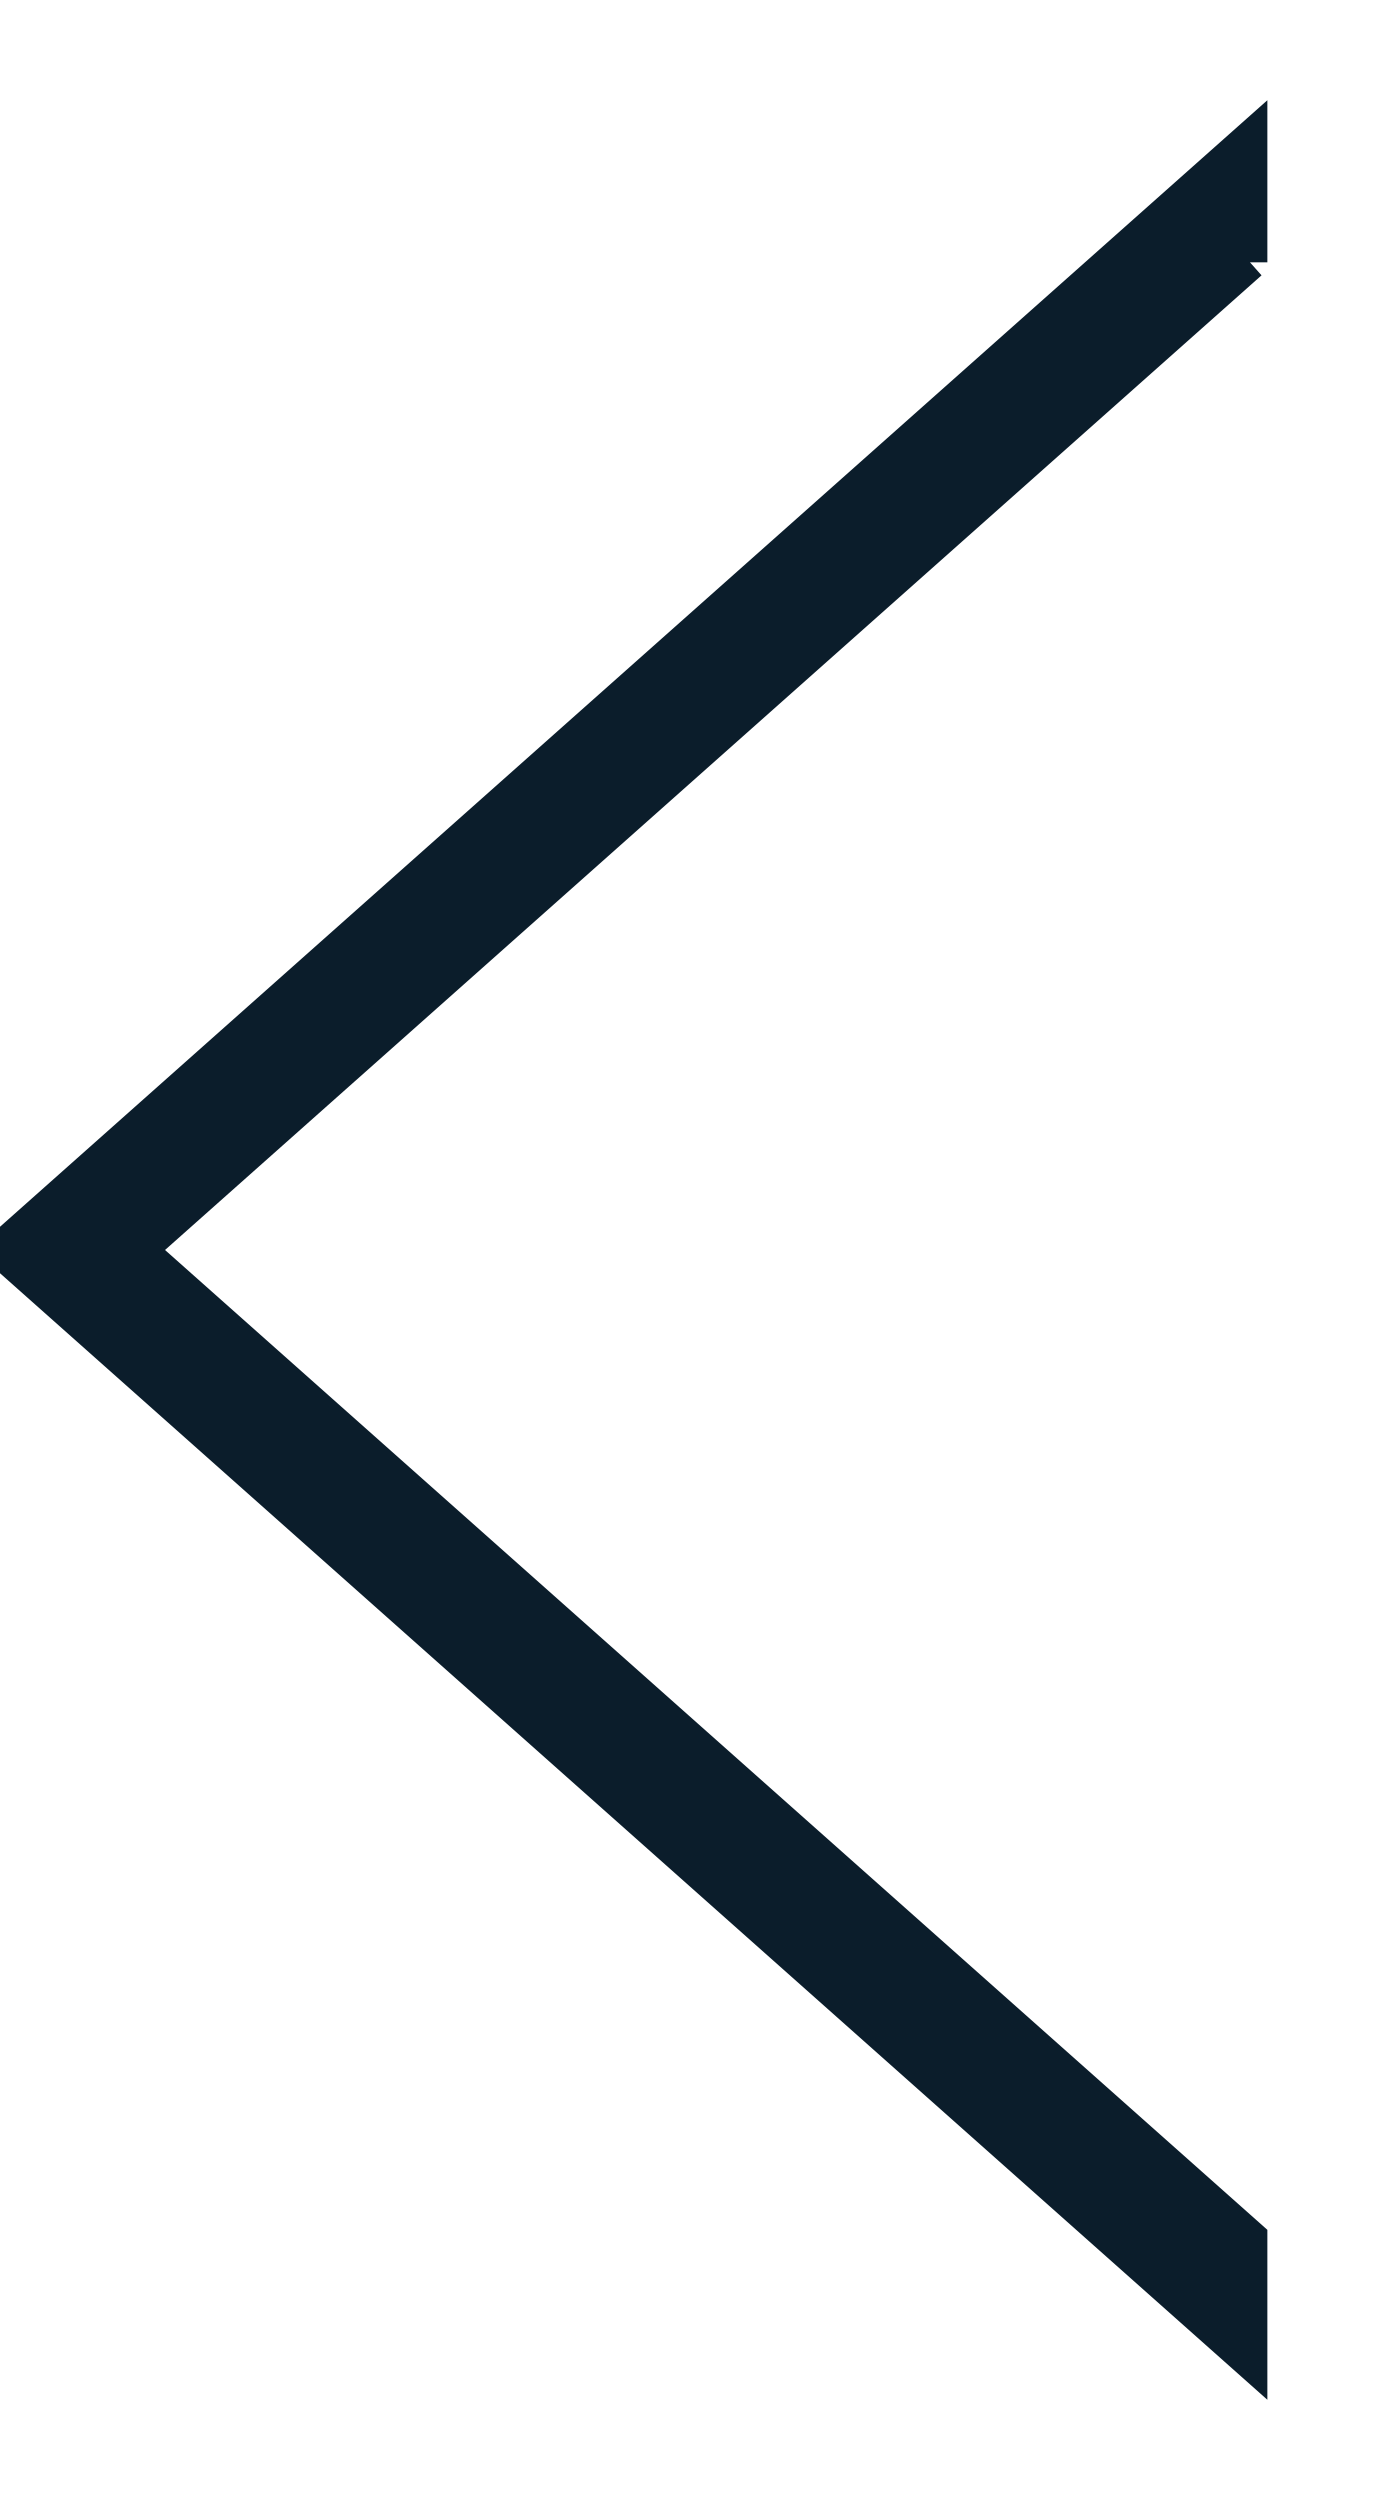
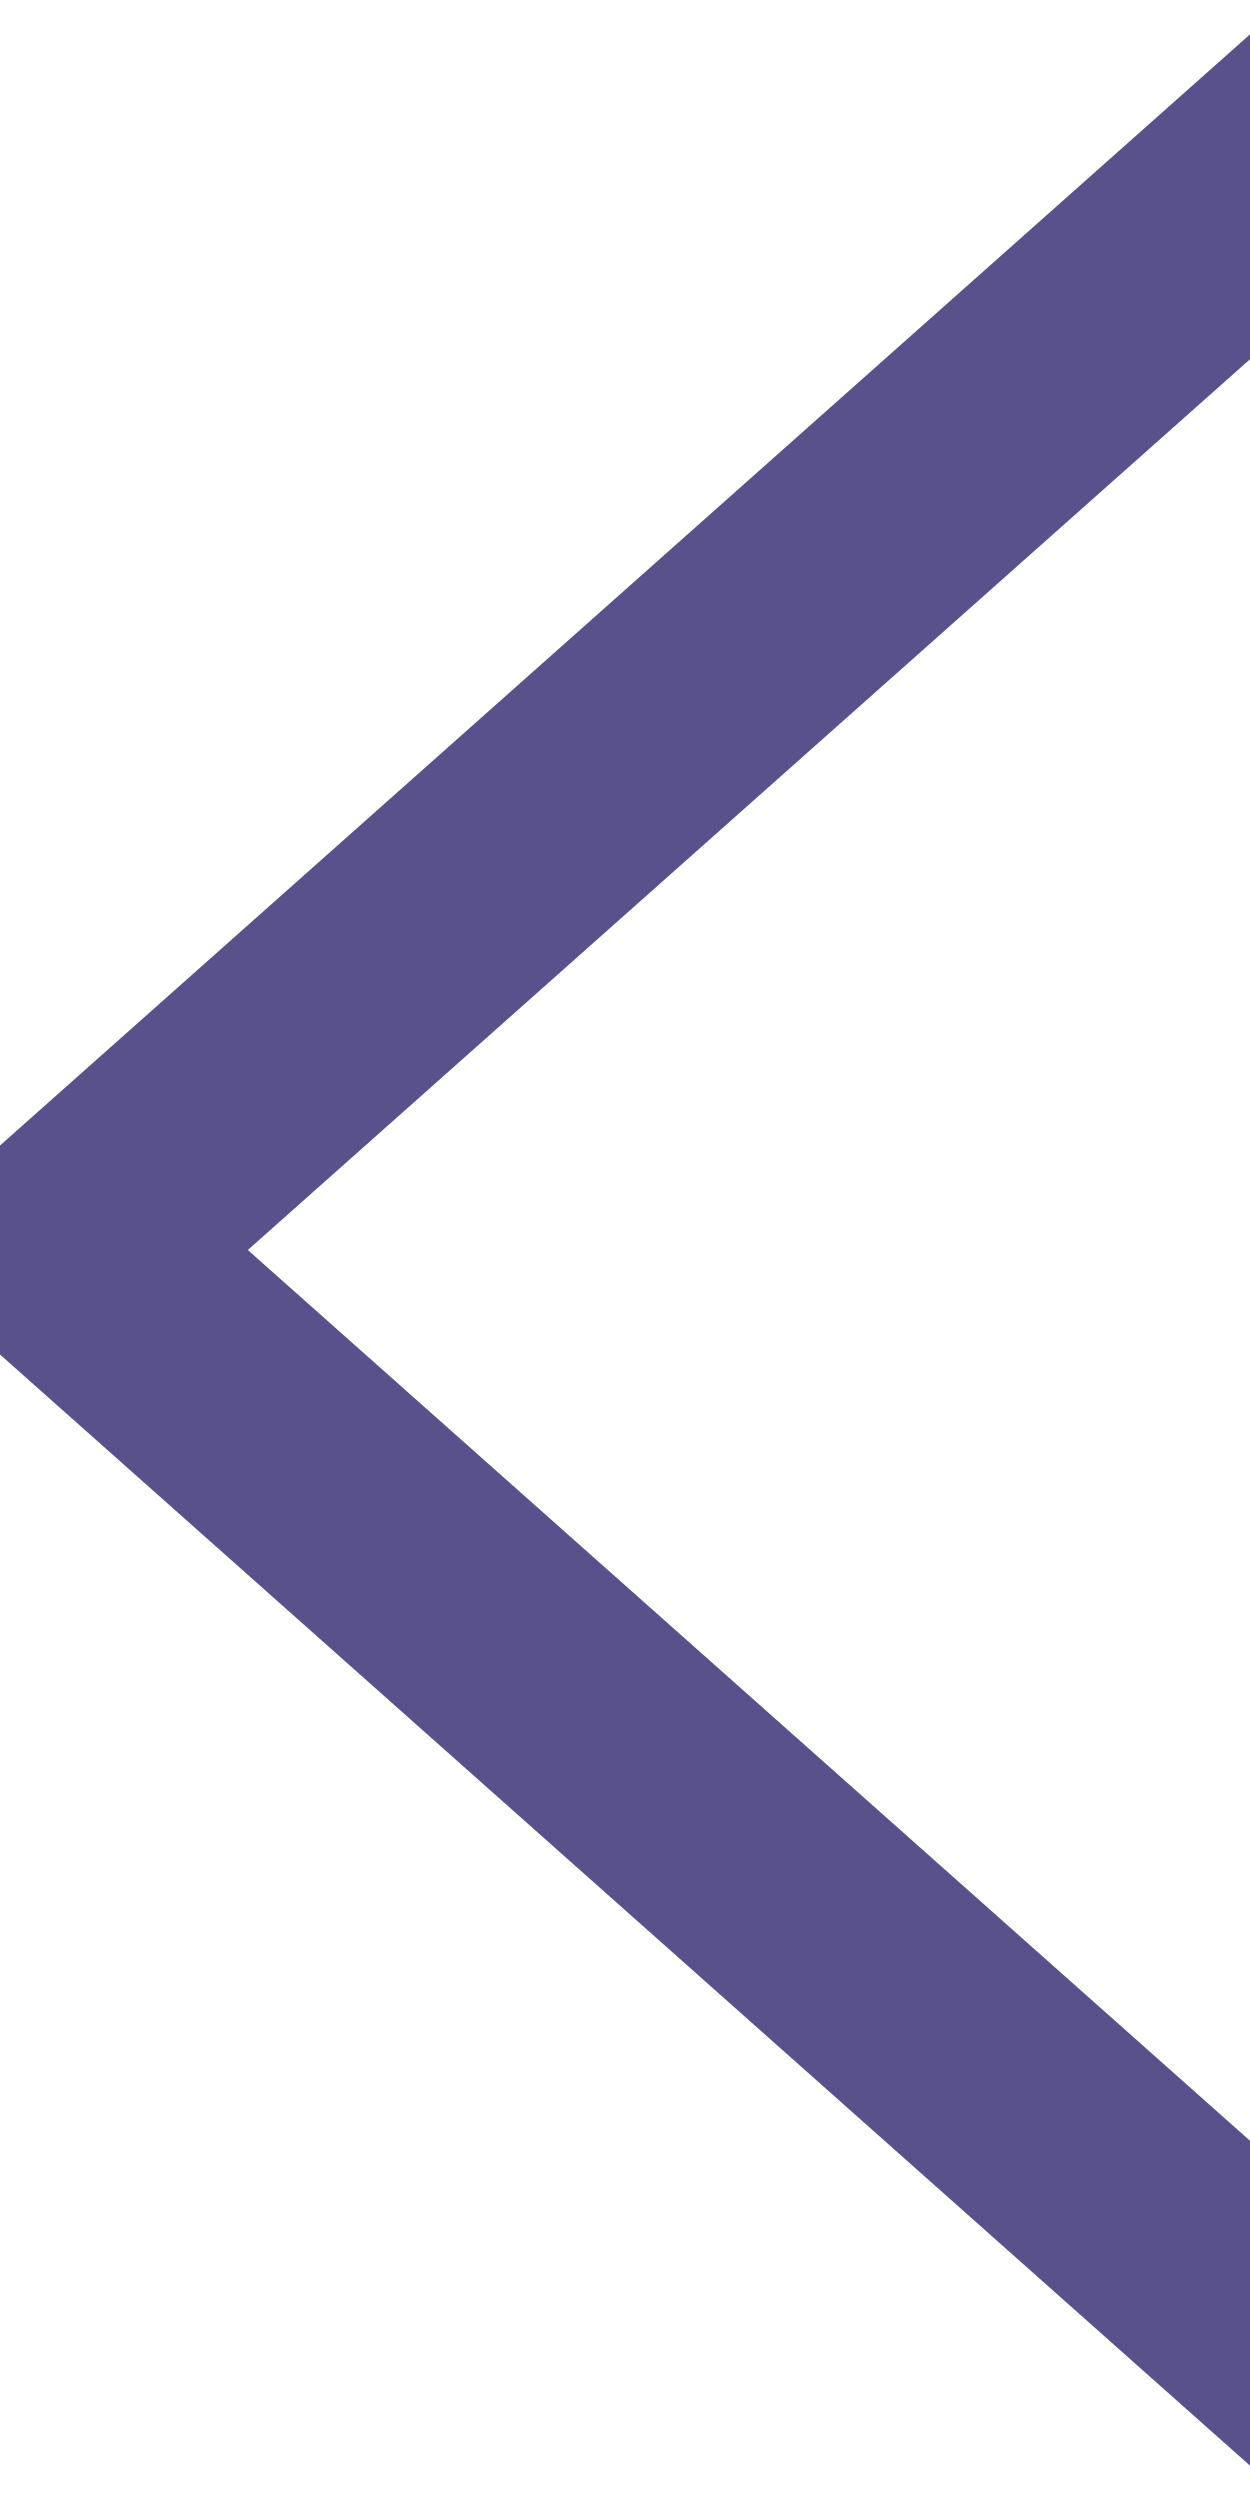
- <svg xmlns="http://www.w3.org/2000/svg" width="10px" height="18px" viewBox="0 0 10 18" version="1.1">
+ <svg xmlns="http://www.w3.org/2000/svg" width="6px" height="12px" viewBox="0 0 6 12" version="1.1">
  <defs />
-   <g id="Page-1" stroke="none" stroke-width="1" fill="none" fill-rule="evenodd">
-     <g id="Artboard-1-Copy-15" transform="translate(-6, -1)" stroke="#0B1D2B" stroke-width="0.25" fill="#0B1D2B">
-       <path d="M15,2.889 L15,2 L6,10 L15,18 L15,17.111 L7,10 L15,2.889" id="back" />
+   <g id="02-16-2016" stroke="none" stroke-width="1" fill="none" fill-rule="evenodd">
+     <g id="UI_web_toolkit" transform="translate(-2069, -532)" stroke="#59518B" stroke-width="0.75" fill="#59518B">
+       <g id="icons" transform="translate(1821, 218)">
+         <path d="M253.625,315.556 L253.625,315 L248,320 L253.625,325 L253.625,324.444 L248.625,320 L253.625,315.556 Z" id="back_small" />
+       </g>
    </g>
  </g>
</svg>
